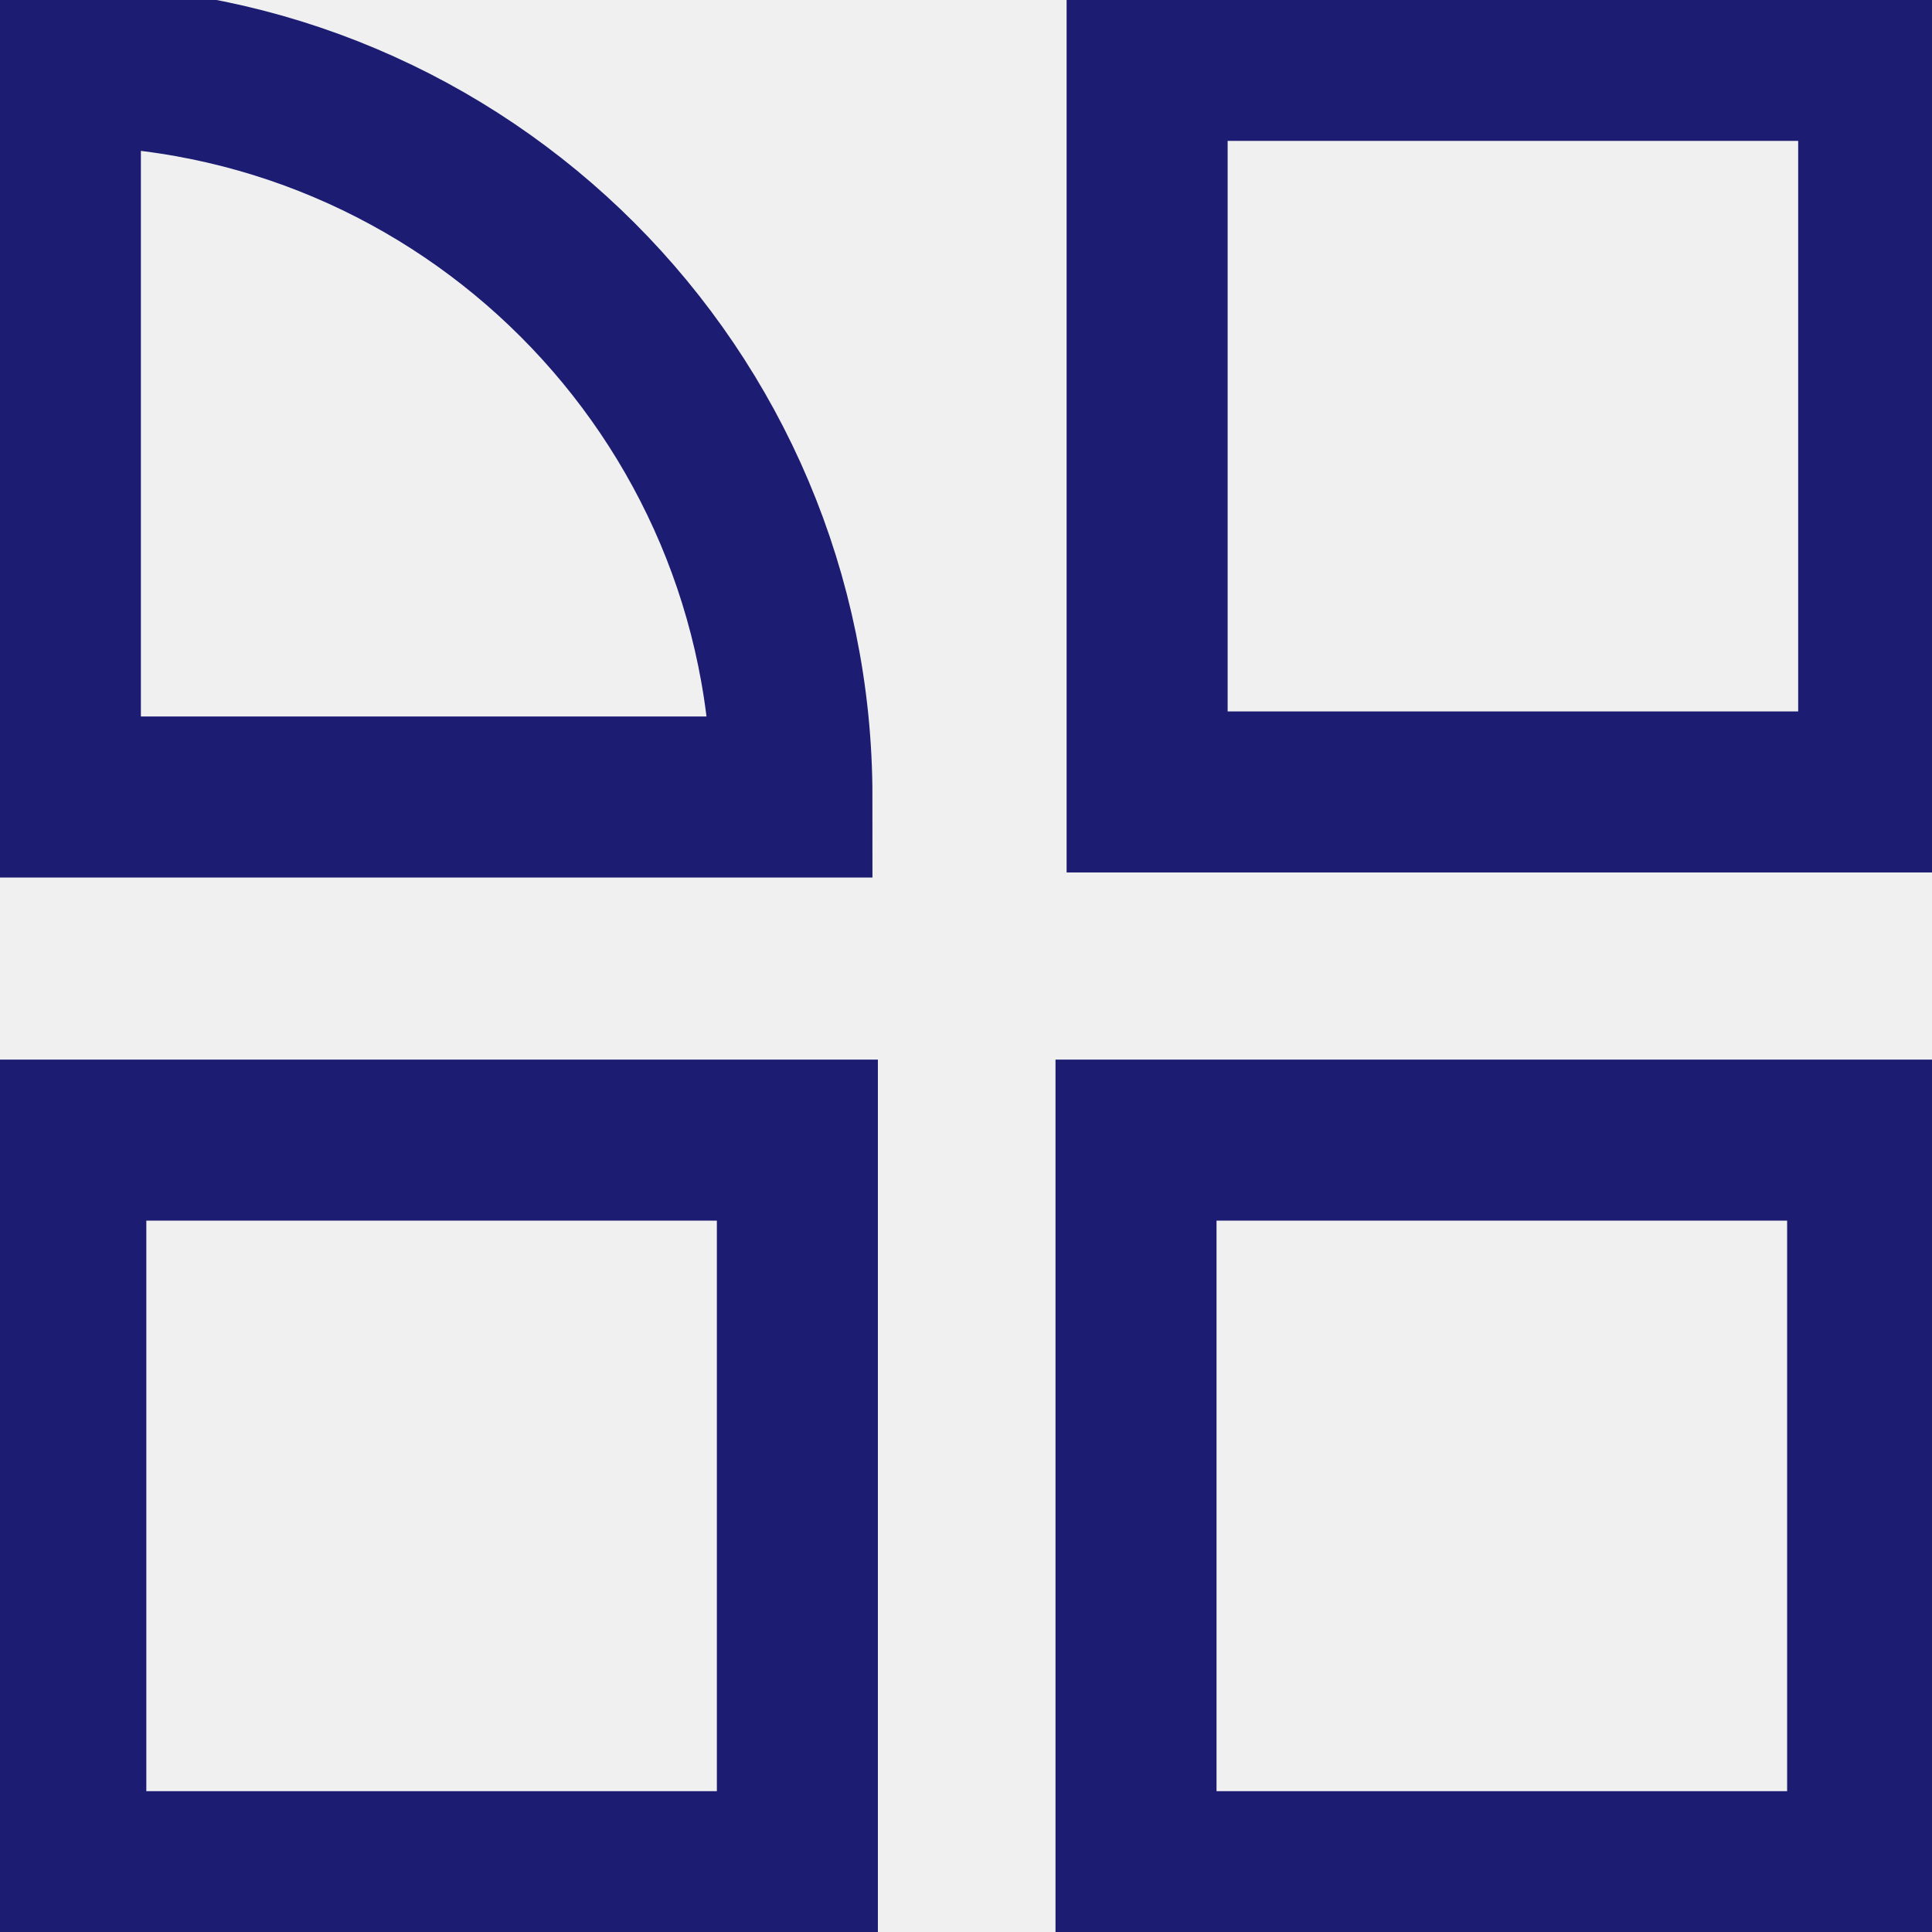
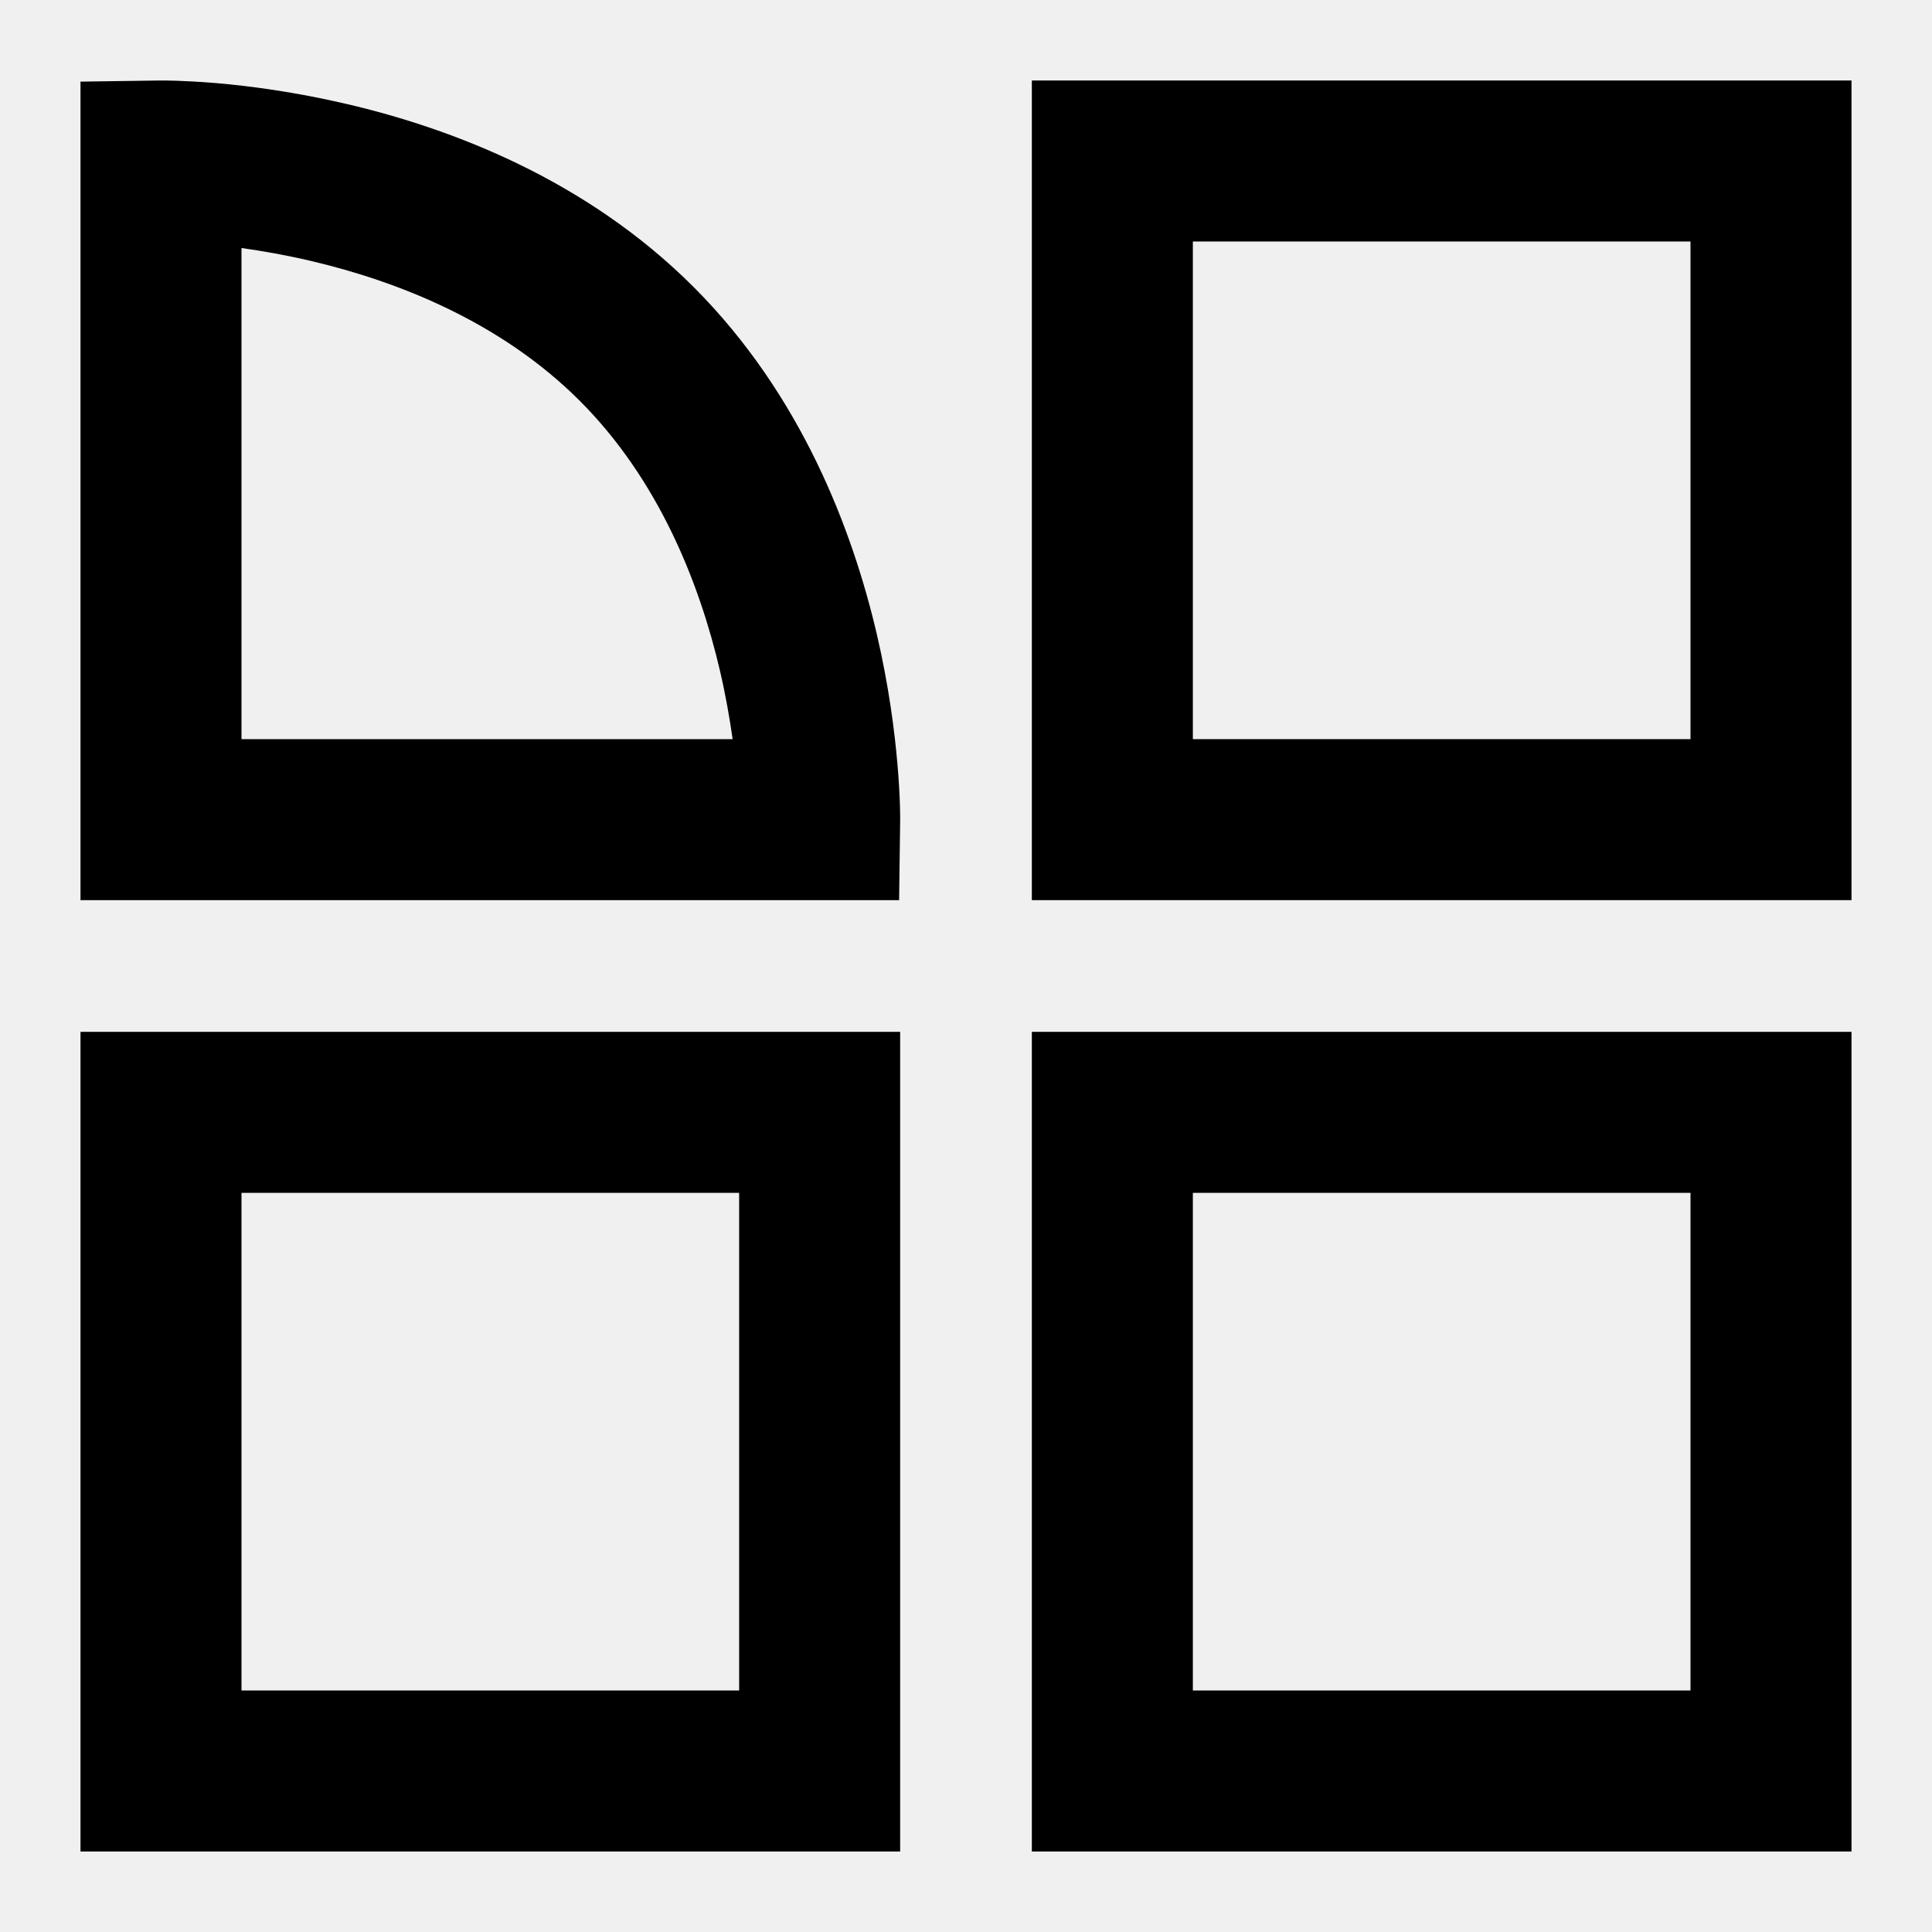
- <svg xmlns="http://www.w3.org/2000/svg" width="32" height="32" viewBox="0 0 32 32" fill="none">
-   <g clip-path="url(#clip0_4247_12314)">
-     <path d="M31.117 1H19V13.117H31.117V1Z" stroke="#1C1C73" stroke-width="2.667" stroke-miterlimit="10" />
-     <path d="M13.207 18.884H1.09V31.001H13.207V18.884Z" stroke="#1C1C73" stroke-width="2.667" stroke-miterlimit="10" />
-     <path d="M1 1.084C7.688 1.084 13.117 6.513 13.117 13.201H1V1.084Z" stroke="#1C1C73" stroke-width="2.667" stroke-miterlimit="10" />
-     <path d="M30.934 18.884H18.816V31.001H30.934V18.884Z" stroke="#1C1C73" stroke-width="2.667" stroke-miterlimit="10" />
+ <svg xmlns="http://www.w3.org/2000/svg" width="24" height="24" viewBox="0 0 24 24" fill="none">
+   <g>
+     <path d="M23 1V11.182H12.818V1H23ZM14.818 9.182H21V3H14.818V9.182Z" fill="currentColor" />
+     <path d="M23 12.818V23H12.818V12.818H23ZM14.818 21H21V14.818H14.818V21Z" fill="currentColor" />
+     <path d="M11.182 12.818V23H1V12.818H11.182ZM3 21H9.182V14.818H3V21Z" fill="currentColor" />
+     <path d="M2.049 1C2.083 1 2.131 1.001 2.19 1.003C2.309 1.007 2.476 1.015 2.682 1.032C3.092 1.067 3.663 1.141 4.312 1.293C5.599 1.594 7.275 2.224 8.616 3.565C9.957 4.907 10.588 6.583 10.89 7.869C11.042 8.519 11.114 9.089 11.149 9.5C11.167 9.706 11.175 9.873 11.179 9.992C11.181 10.051 11.181 10.099 11.182 10.133V10.194L11.169 11.182H1V1.014L1.986 1L2 2C1.987 1.006 1.986 1 1.986 1H2.049ZM3 9.182H9.101C9.065 8.928 9.015 8.637 8.942 8.325C8.687 7.237 8.181 5.959 7.202 4.979C6.223 4 4.945 3.495 3.856 3.24C3.544 3.167 3.254 3.117 3 3.081V9.182Z" fill="currentColor" />
  </g>
-   <defs>
-     <clipPath id="clip0_4247_12314">
-       <rect width="32" height="32" fill="white" />
-     </clipPath>
-   </defs>
</svg>
